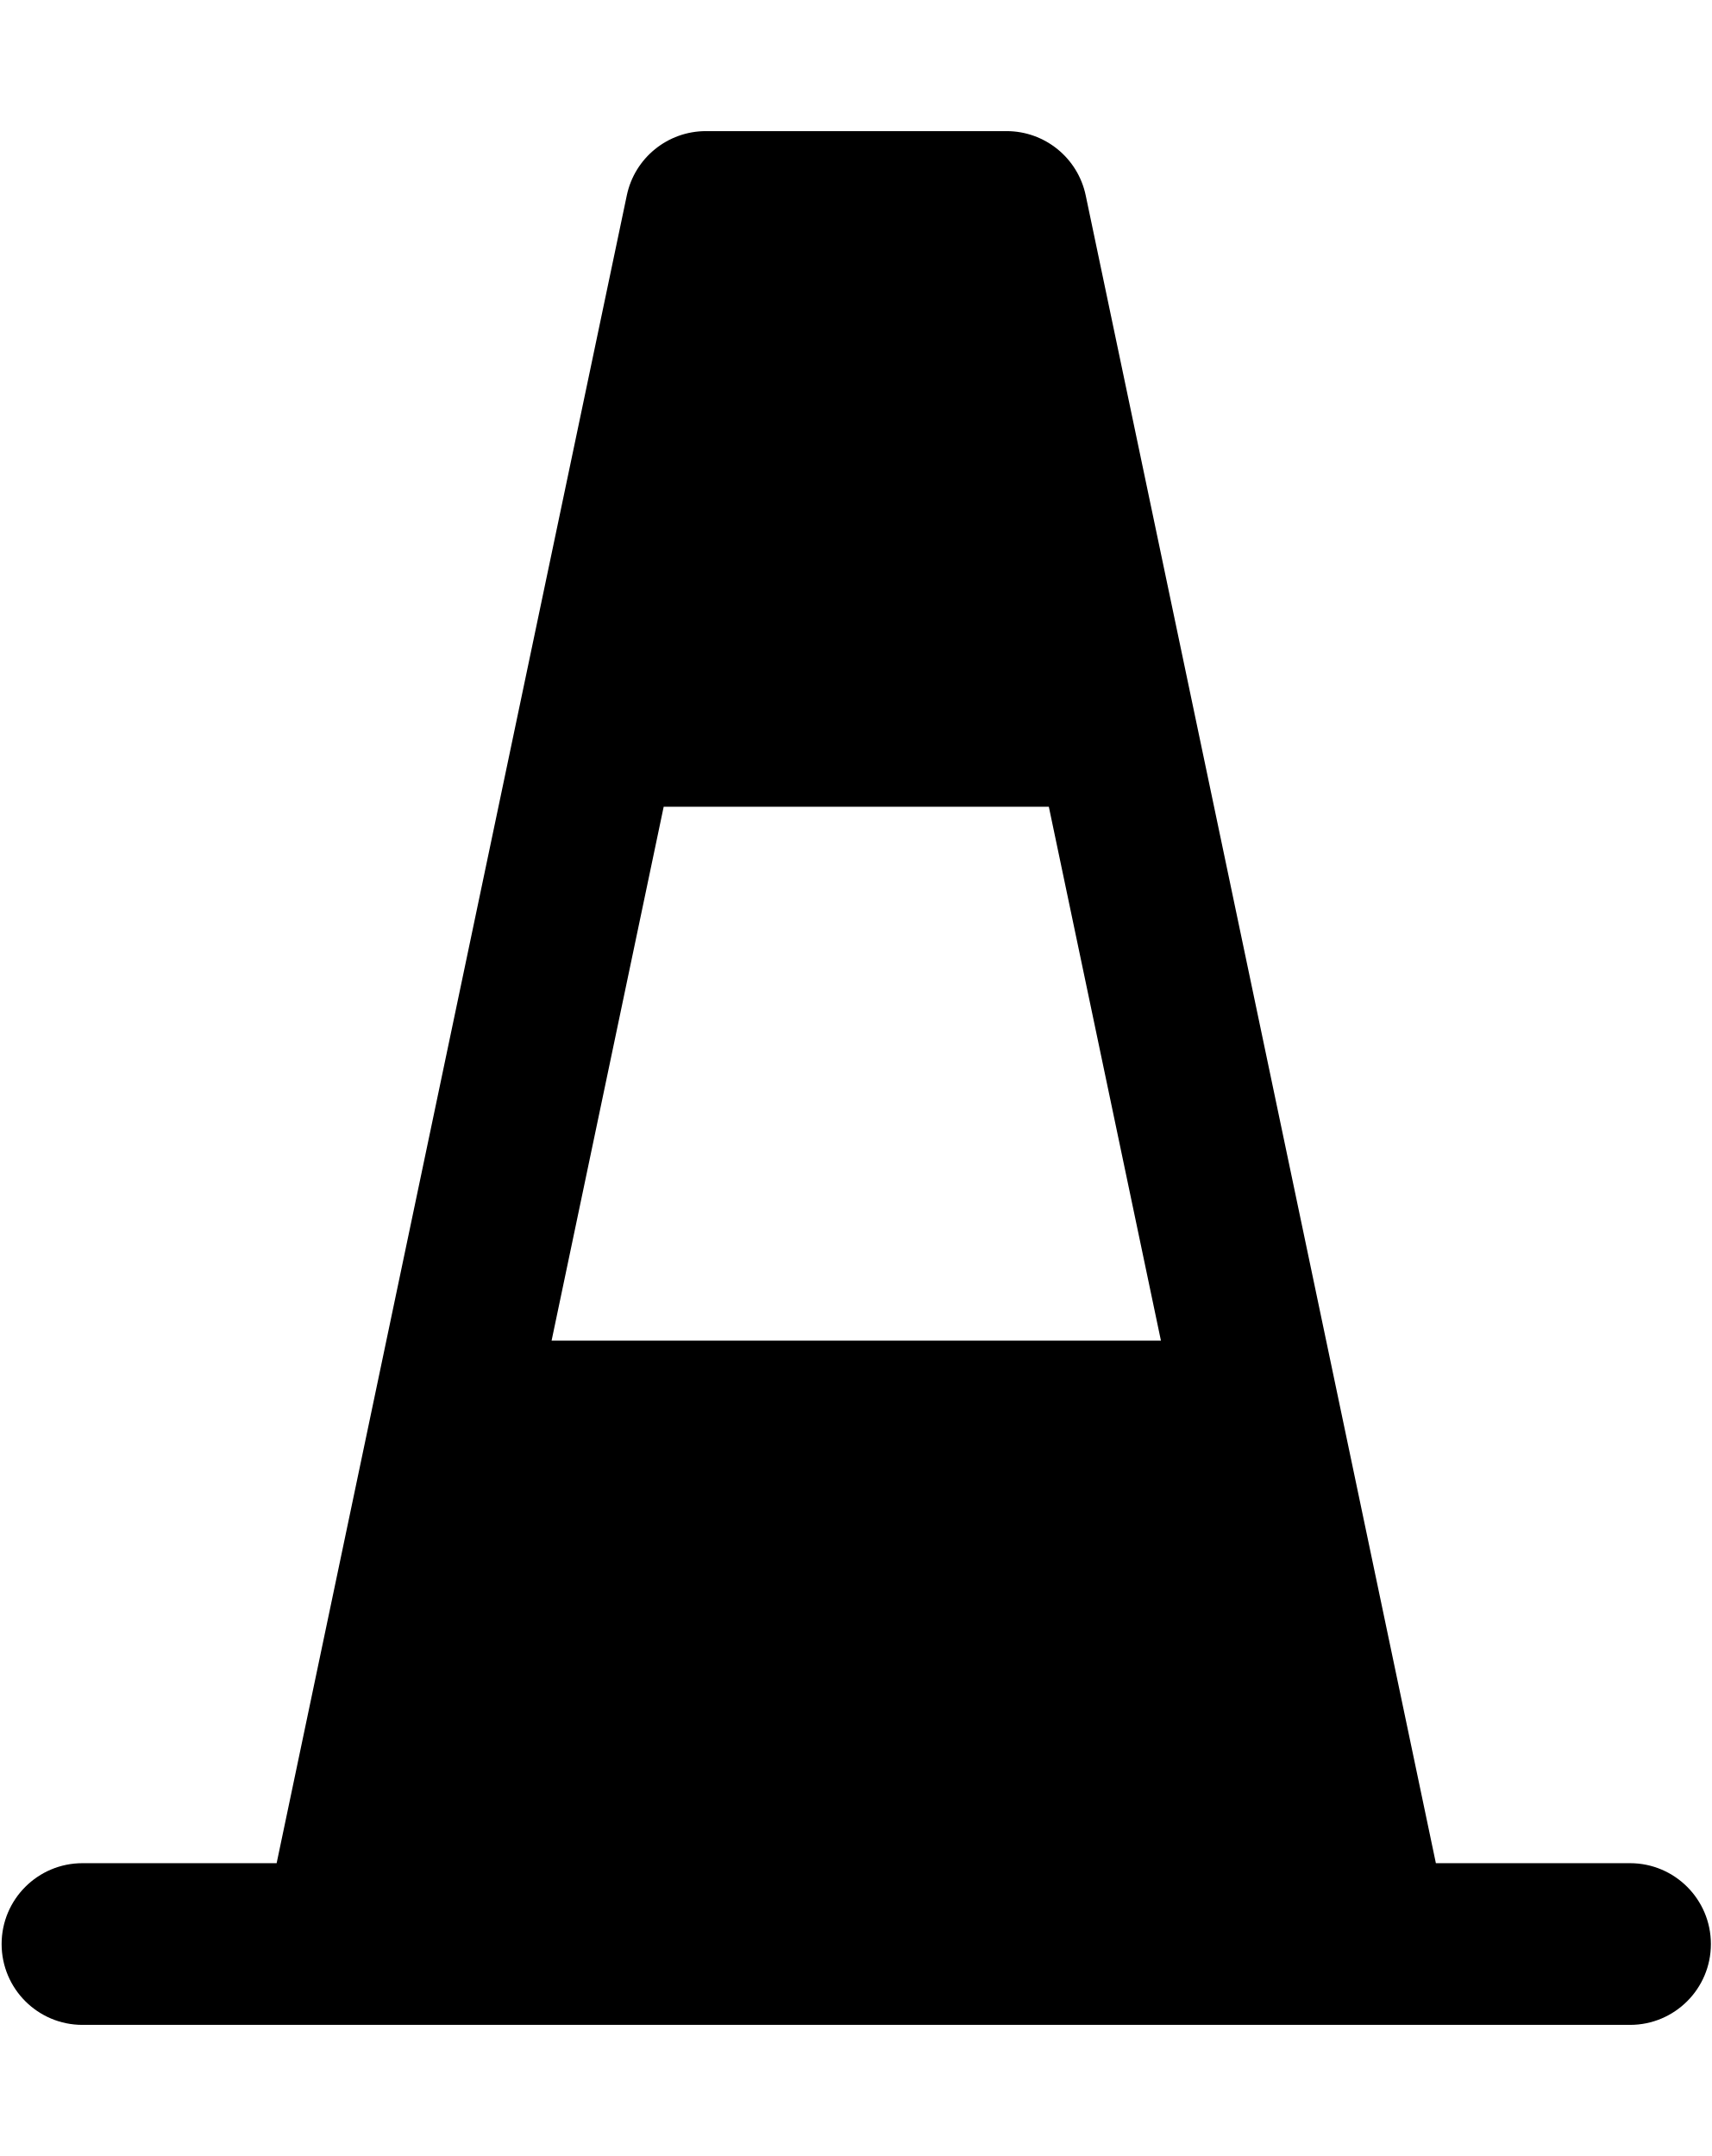
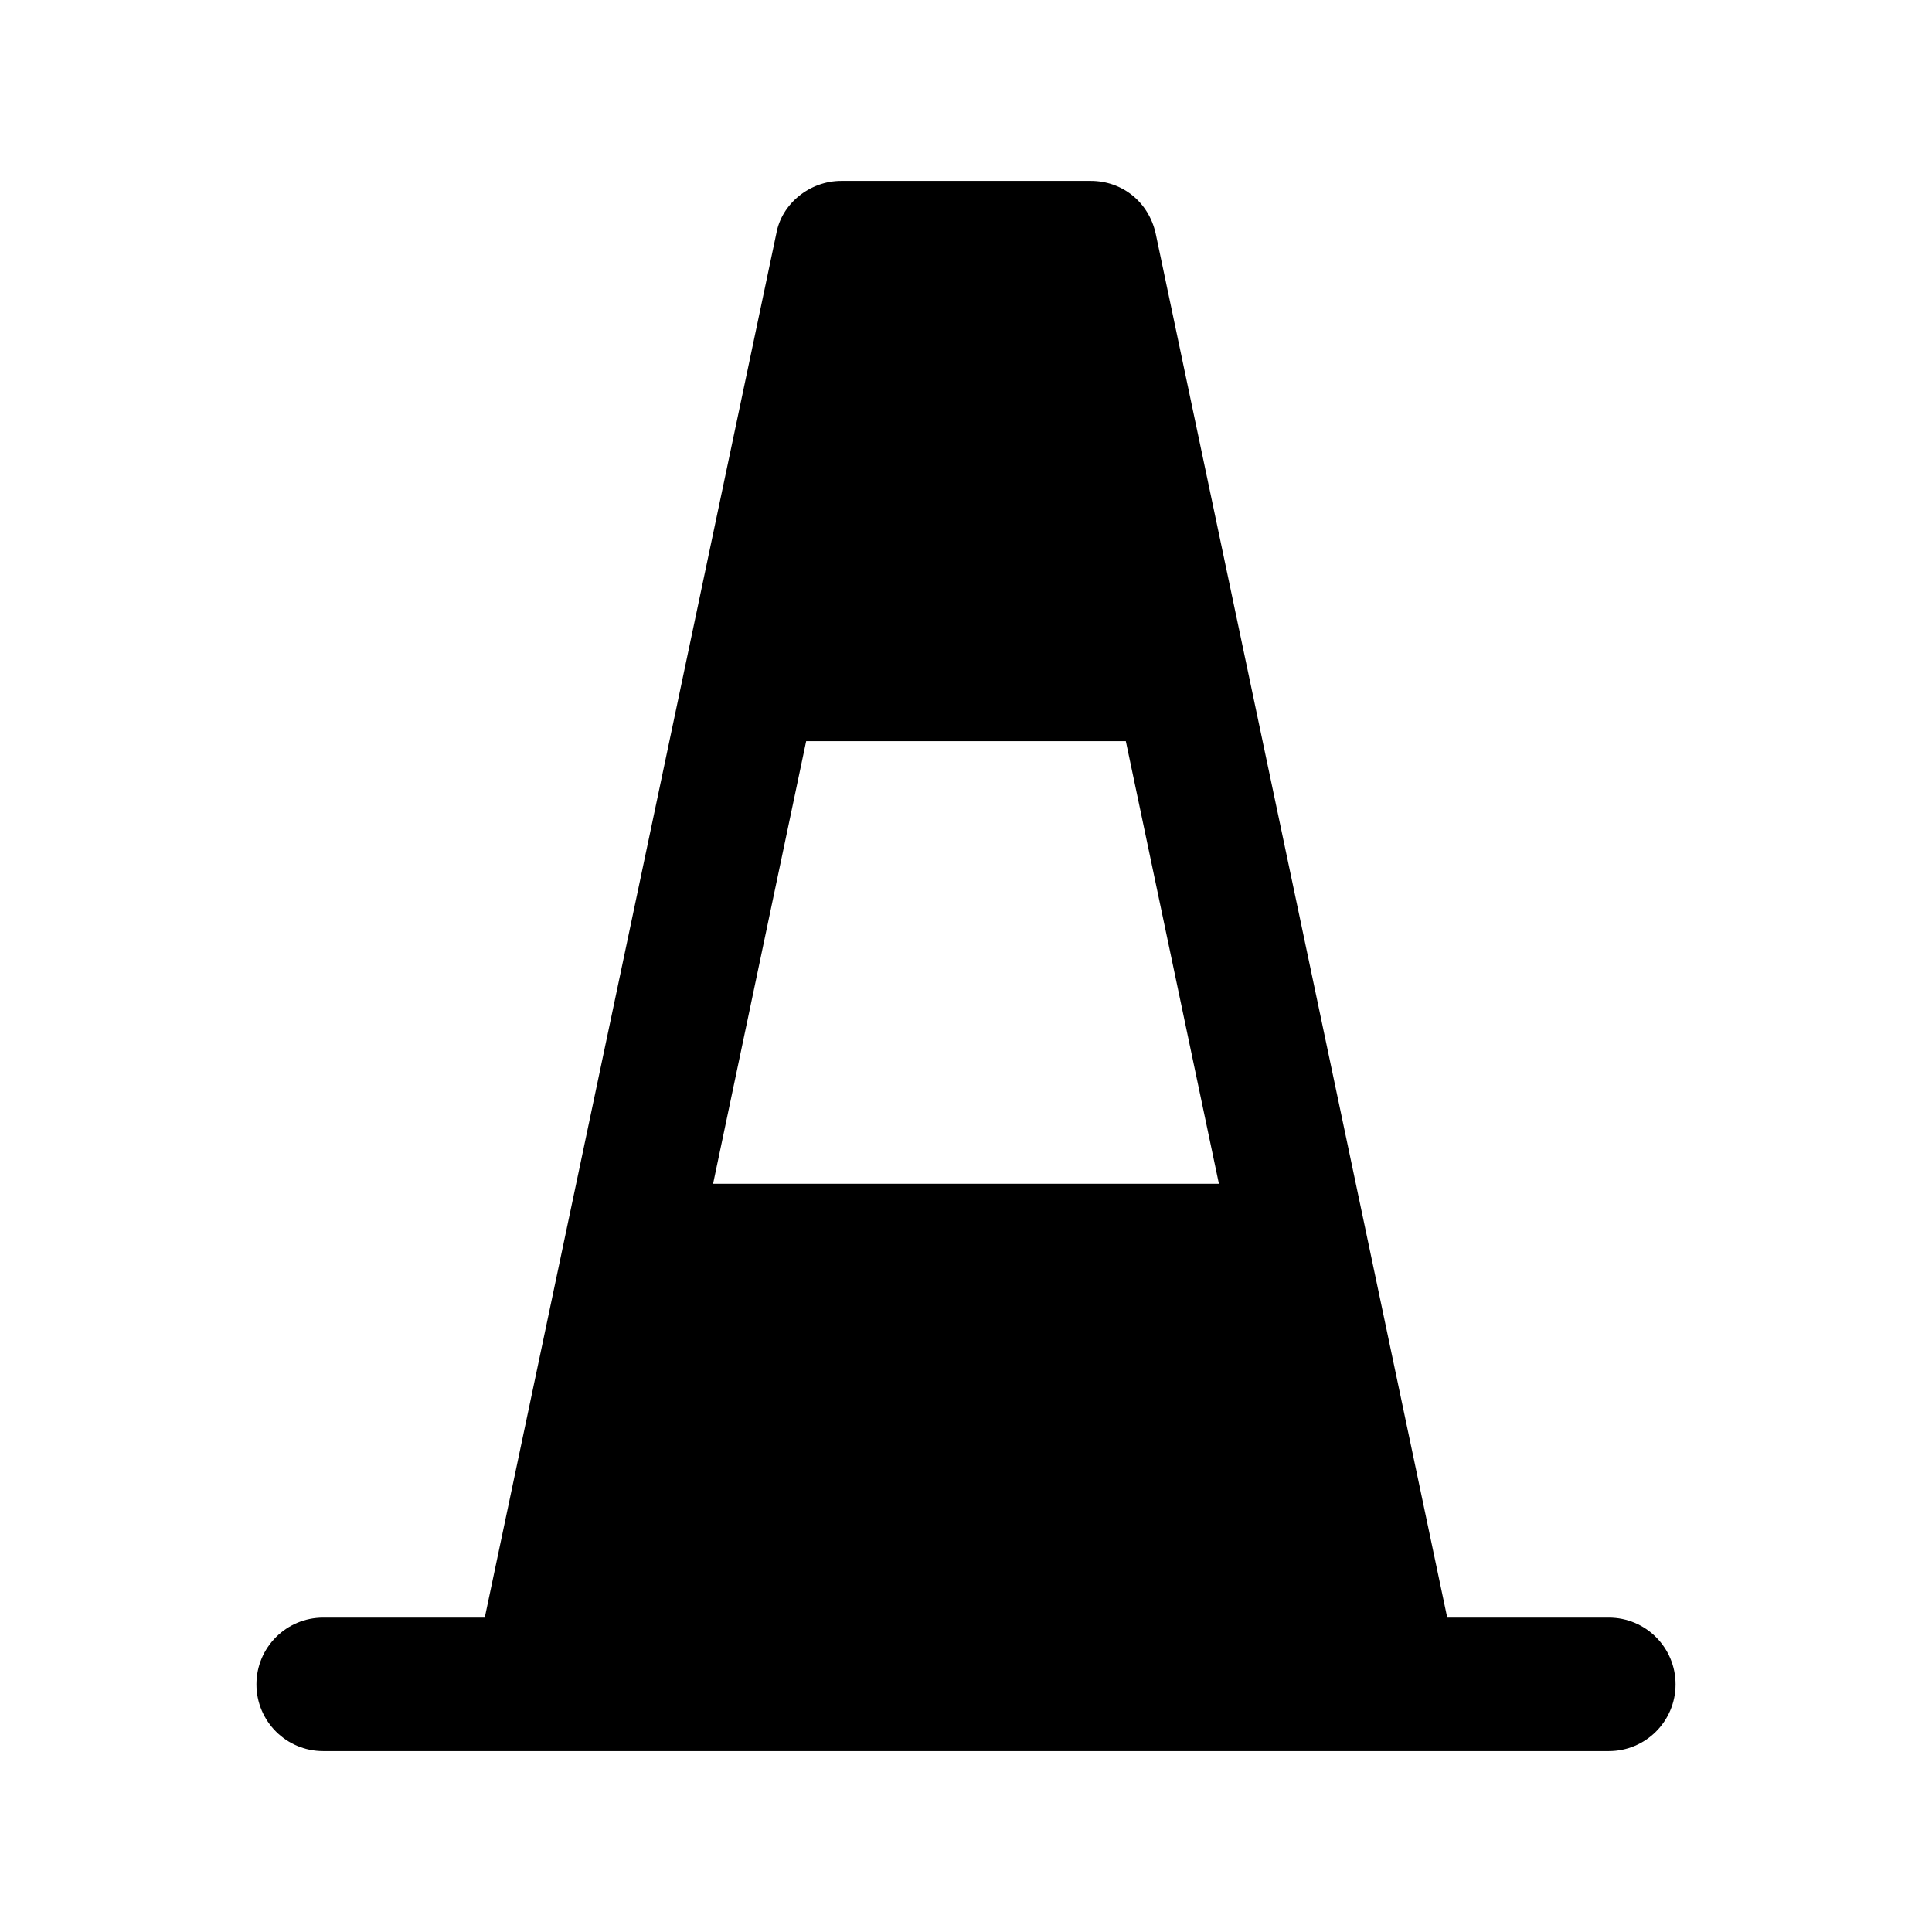
- <svg xmlns="http://www.w3.org/2000/svg" id="ds44-icons" width="381.069" height="480" viewBox="0 0 381.069 480">
-   <path d="M362.873,414.809H319.651L241.695,43.493A18,18,0,0,0,224.079,29.191H157.155A18,18,0,0,0,139.539,43.493L61.583,414.809H18.361a18,18,0,1,0,0,36H362.873a18,18,0,0,0,0-36ZM233.487,179.606l24.956,118.868H122.792l24.956-118.868Z" />
+ <svg xmlns="http://www.w3.org/2000/svg" version="1.1" id="ds44-icons" x="0px" y="0px" viewBox="0 0 110 110" style="enable-background:new 0 0 110 110;" xml:space="preserve">
+   <g>
+     <path d="M91.6,92.1h-9.2L65.8,13.3c-0.4-1.8-1.9-3-3.7-3H47.9c-1.8,0-3.4,1.3-3.7,3L27.6,92.1h-9.2c-2.1,0-3.8,1.7-3.8,3.8   s1.7,3.8,3.8,3.8h73.2c2.1,0,3.8-1.7,3.8-3.8S93.7,92.1,91.6,92.1z M64.1,42.2l5.3,25.2H40.6l5.3-25.2L64.1,42.2z" />
+   </g>
</svg>
